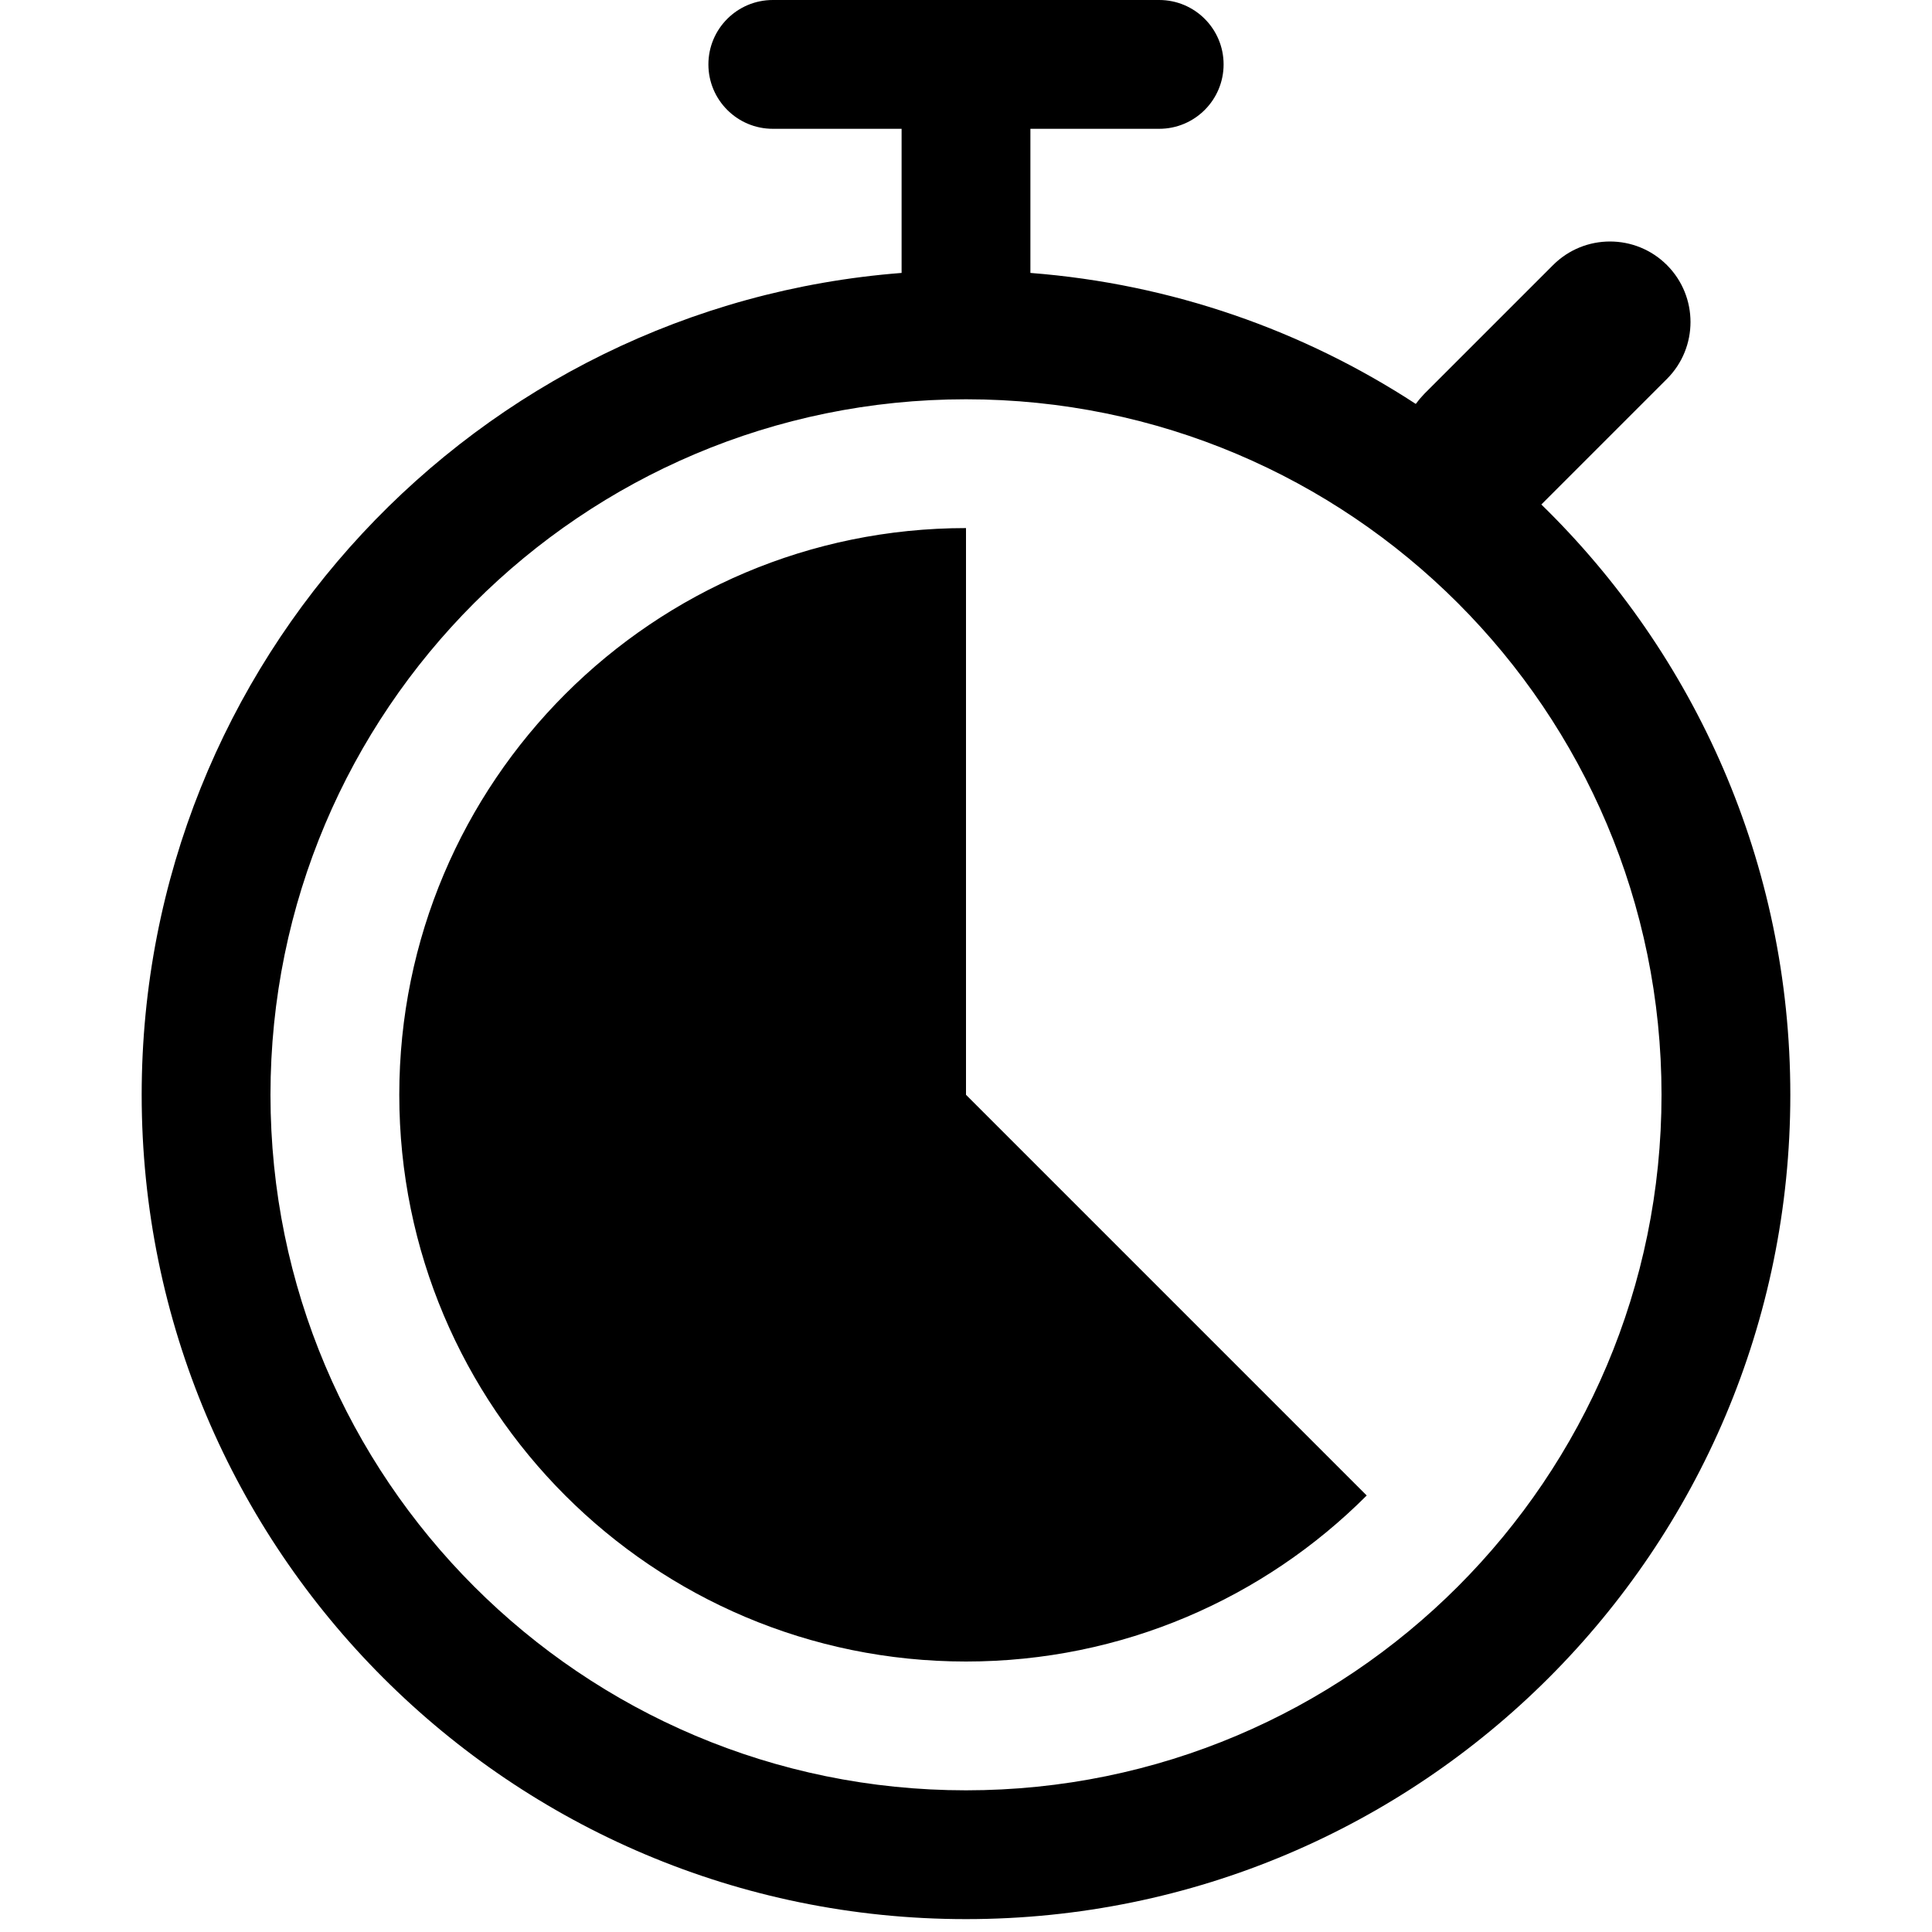
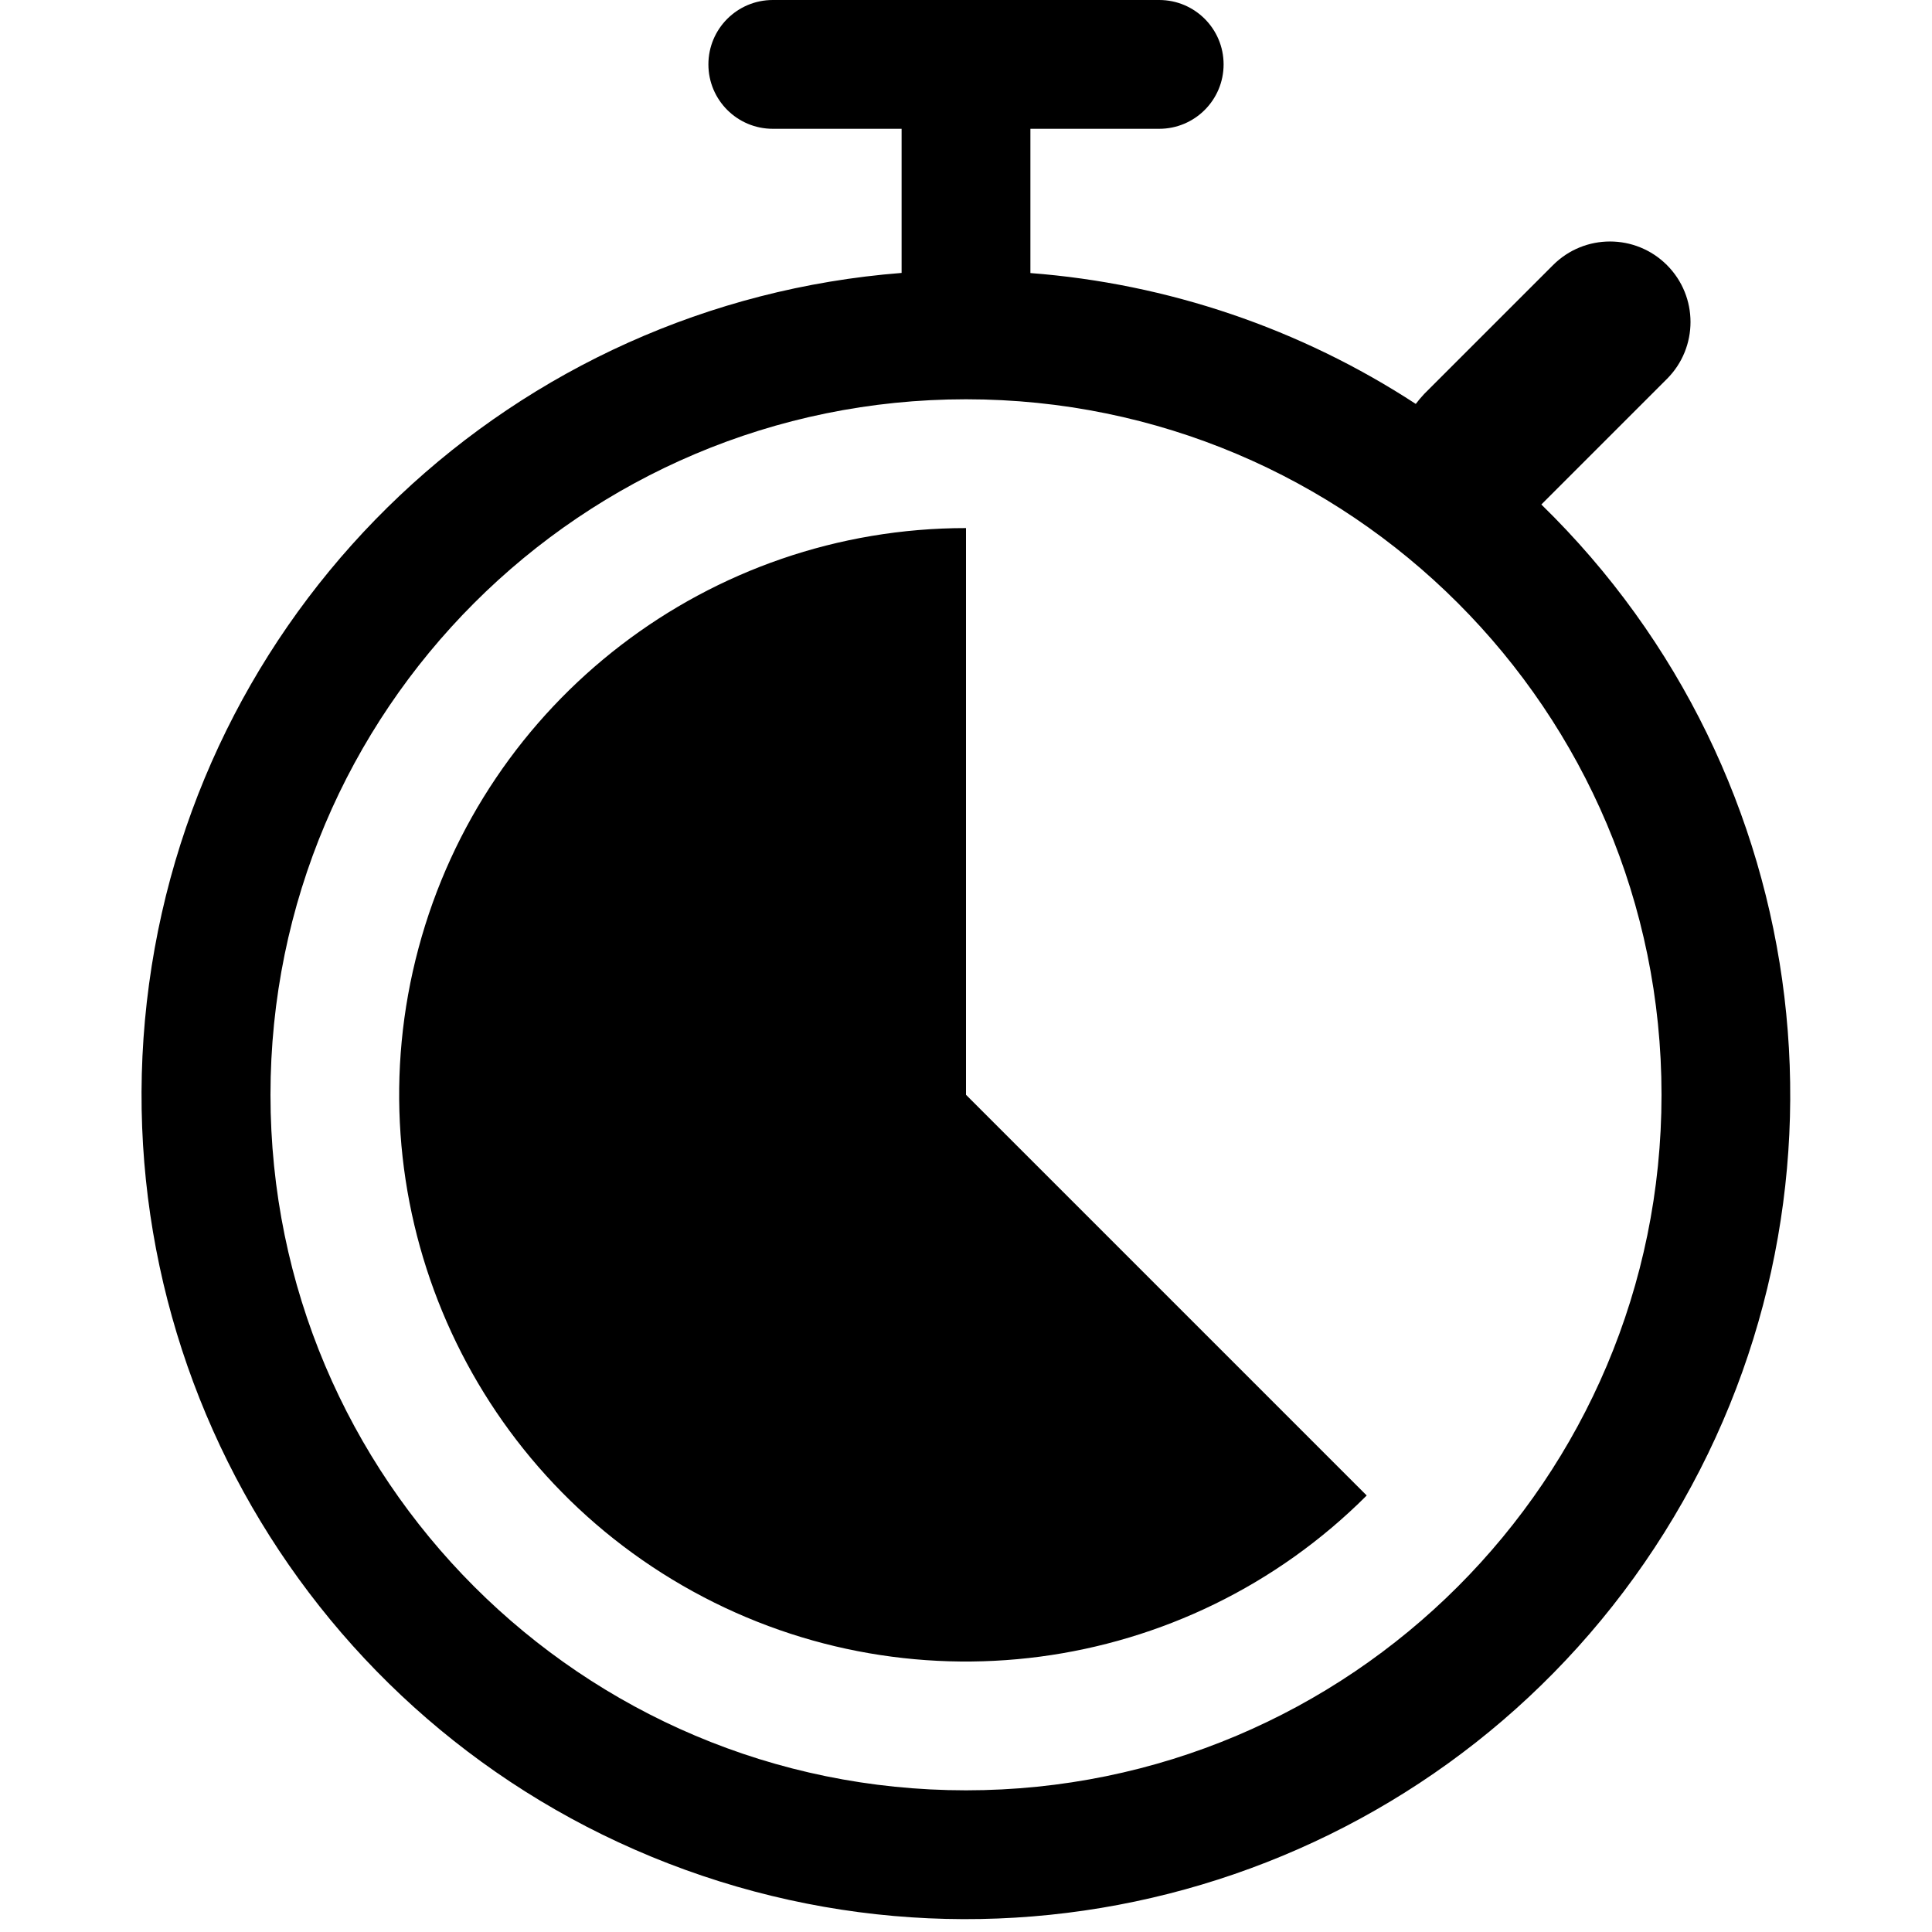
- <svg xmlns="http://www.w3.org/2000/svg" width="15" height="15" viewBox="0 0 15 15" fill="none">
-   <path fill-rule="evenodd" clip-rule="evenodd" d="M5.5 0.5C5.5 0.224 5.724 0 6 0H7.5H9C9.276 0 9.5 0.224 9.5 0.5C9.5 0.776 9.276 1 9 1H8V2.119C9.098 2.204 10.119 2.566 10.992 3.136C11.012 3.109 11.034 3.083 11.058 3.058L12.058 2.058C12.302 1.814 12.698 1.814 12.942 2.058C13.186 2.302 13.186 2.698 12.942 2.942L11.967 3.917C13.159 5.079 13.9 6.703 13.9 8.5C13.9 12.035 11.035 14.9 7.5 14.9C3.965 14.9 1.1 12.035 1.1 8.5C1.1 5.134 3.699 2.374 7 2.119V1H6C5.724 1 5.5 0.776 5.5 0.5ZM2.1 8.5C2.1 5.518 4.518 3.1 7.5 3.1C10.482 3.1 12.9 5.518 12.9 8.5C12.9 11.482 10.482 13.9 7.5 13.9C4.518 13.9 2.1 11.482 2.1 8.5ZM7.5 8.5V4.1C5.07 4.1 3.1 6.07 3.1 8.5C3.1 10.93 5.07 12.9 7.5 12.9C8.715 12.9 9.815 12.408 10.611 11.611L7.5 8.5Z" fill="currentColor" />
+ <svg xmlns="http://www.w3.org/2000/svg" width="15" height="15" fill="none">
+   <path fill="currentColor" fill-rule="evenodd" d="M5.5.5A.5.5 0 0 1 6 0h3a.5.5 0 0 1 0 1H8v1.12a6.36 6.36 0 0 1 2.992 1.016 1 1 0 0 1 .066-.078l1-1a.625.625 0 0 1 .884.884l-.975.975A6.4 6.4 0 1 1 7 2.119V1H6a.5.5 0 0 1-.5-.5m-3.4 8a5.4 5.4 0 1 1 10.8 0 5.4 5.4 0 0 1-10.8 0m5.4 0V4.1a4.4 4.4 0 1 0 3.111 7.511z" clip-rule="evenodd" />
</svg>
